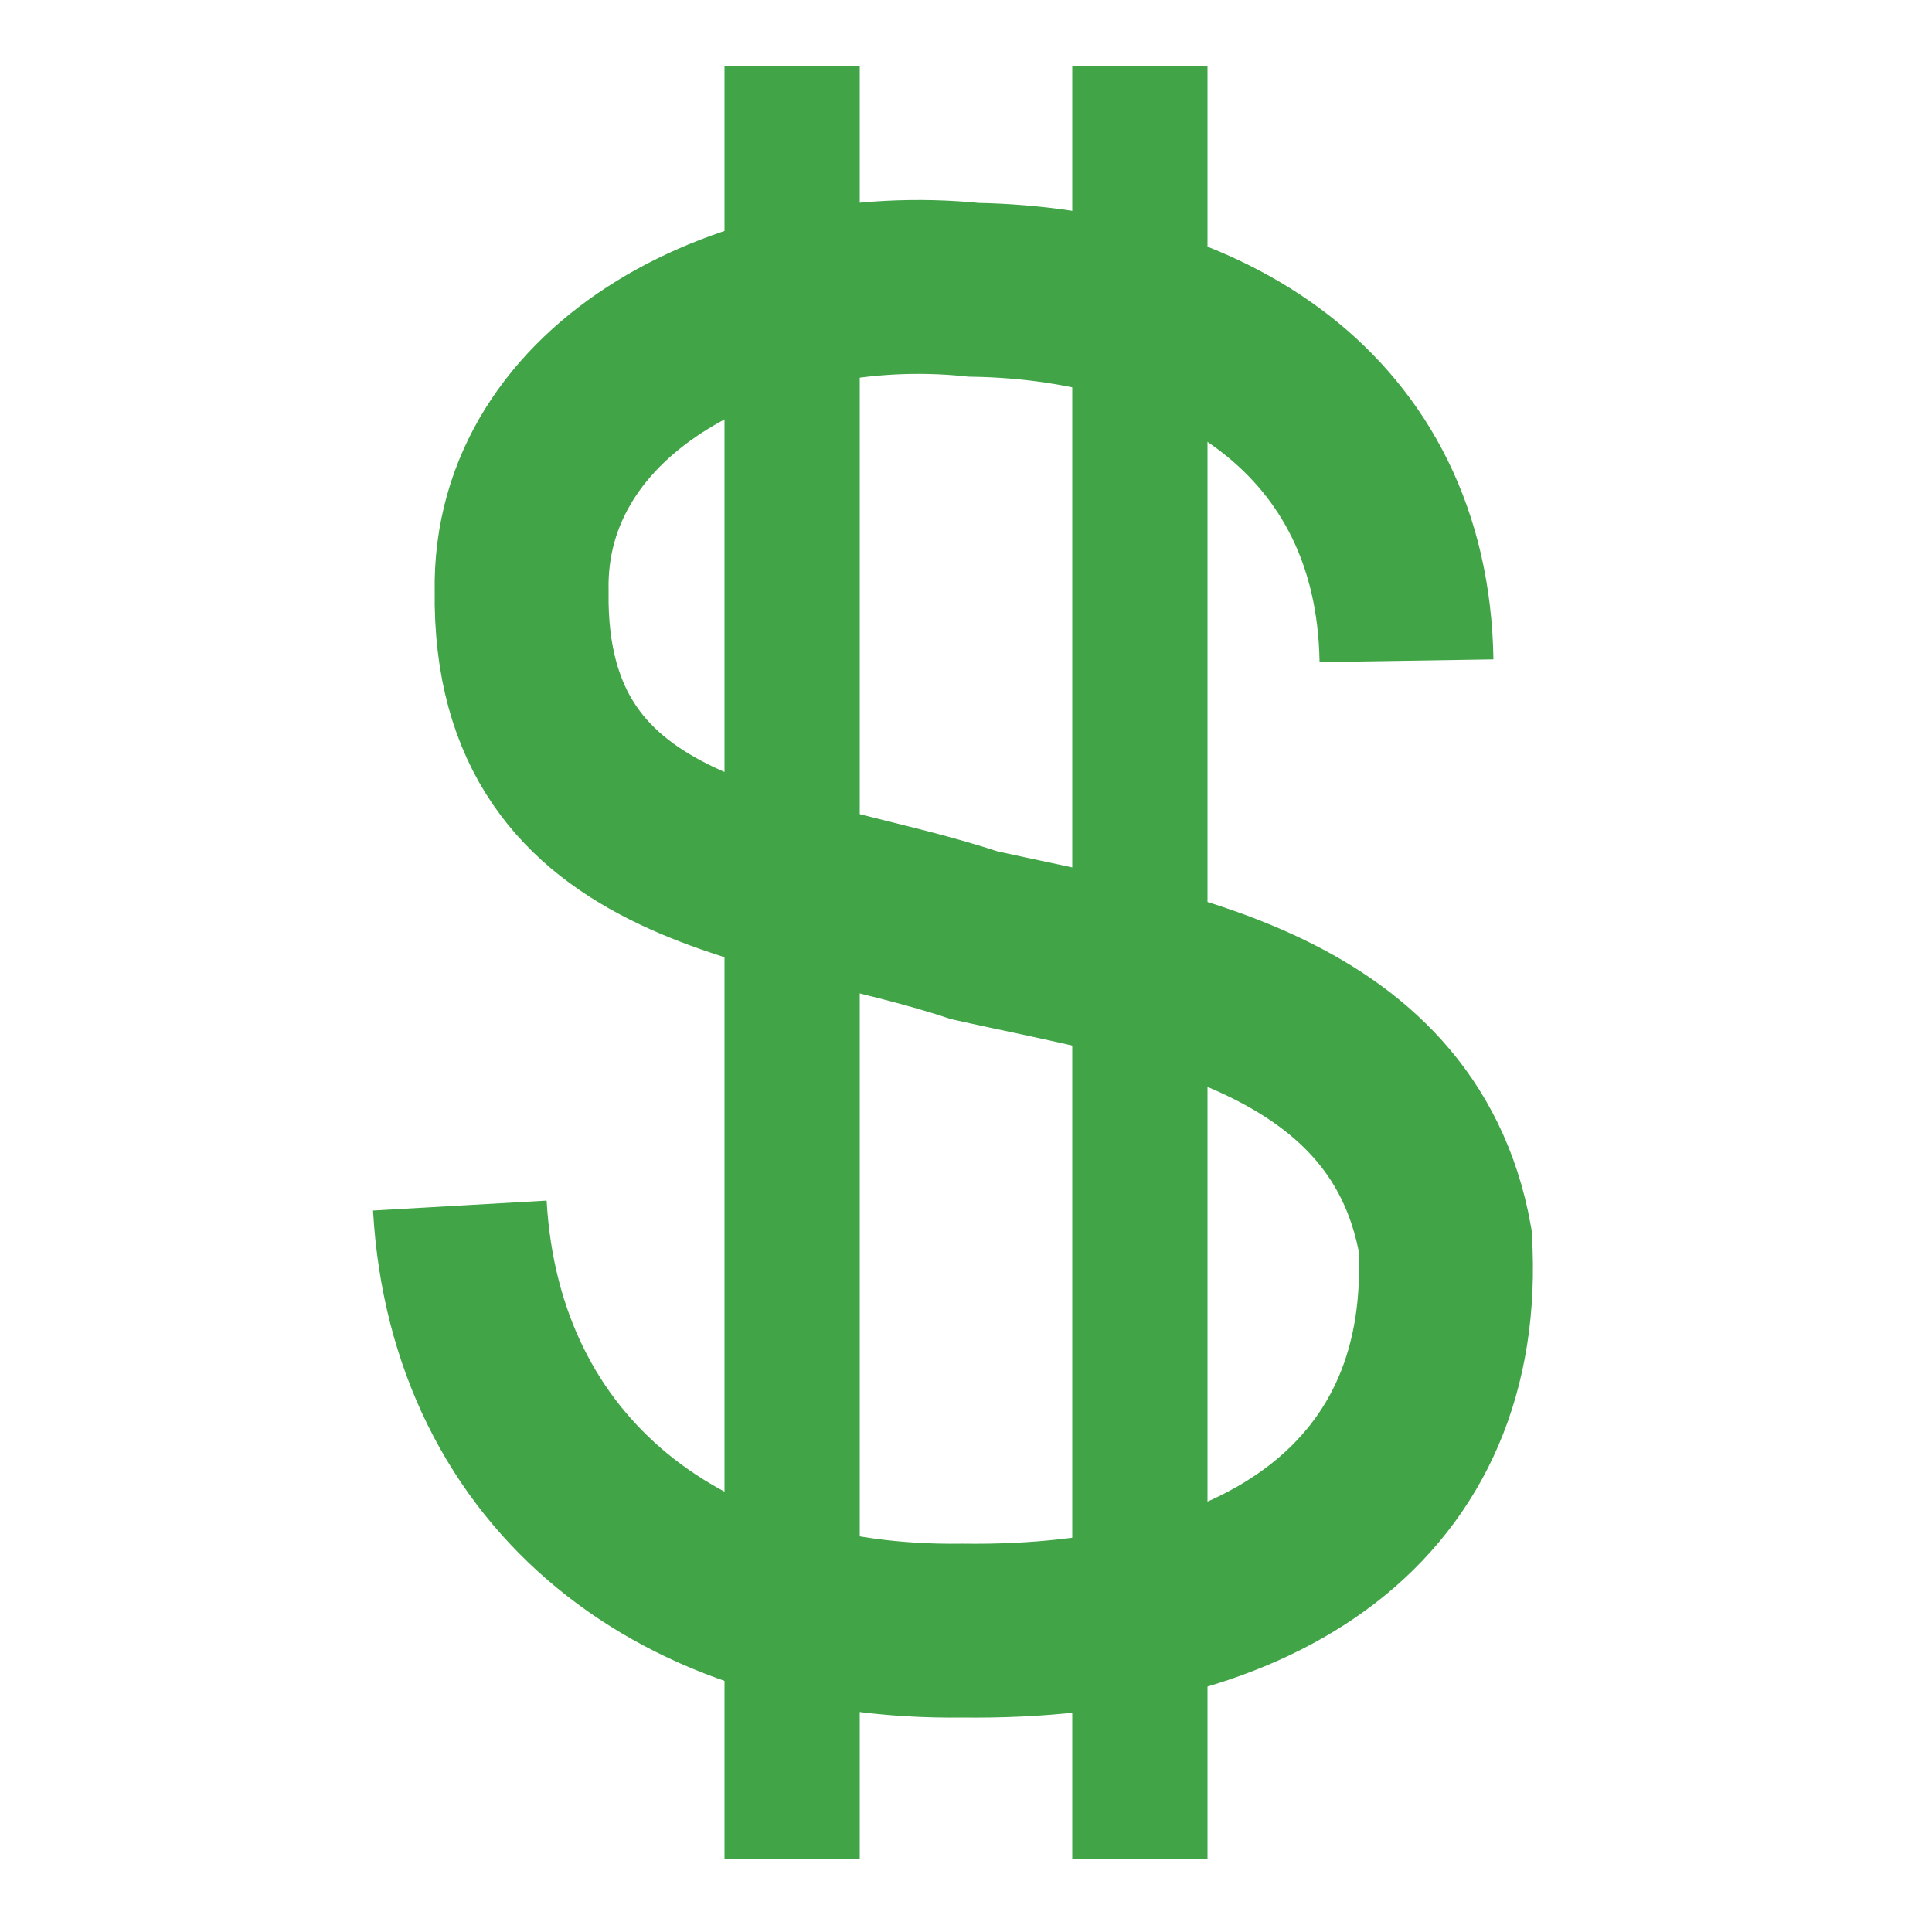
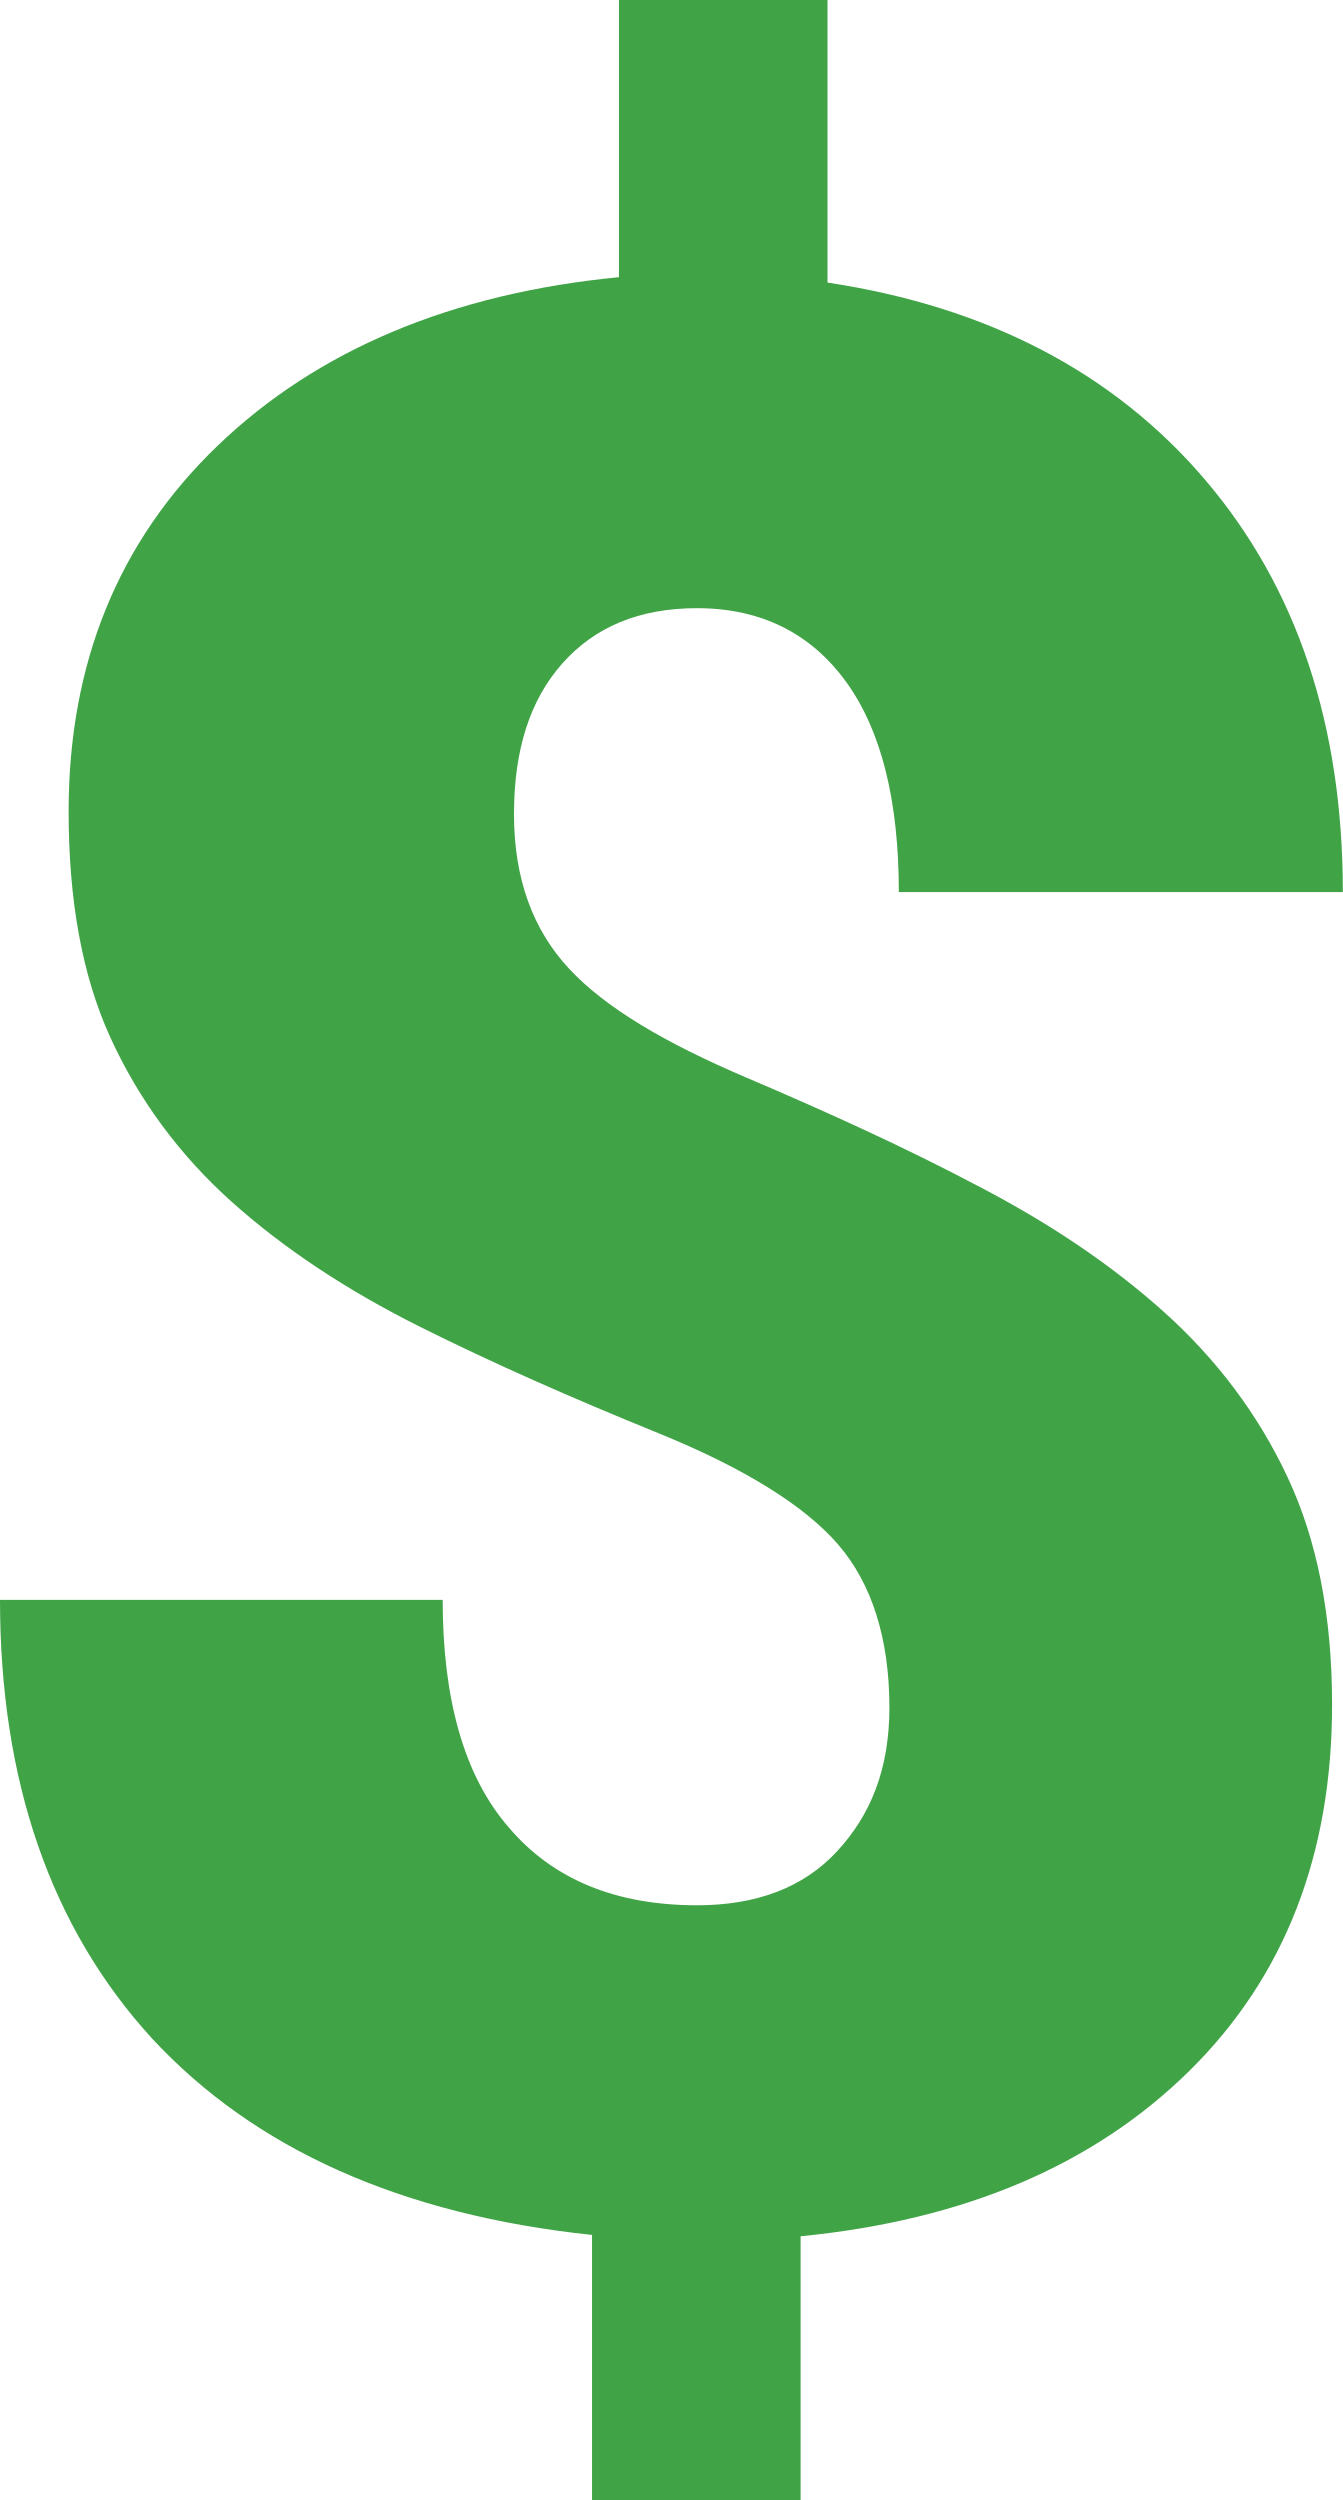
- <svg xmlns="http://www.w3.org/2000/svg" version="1.1" id="Layer_1" x="0px" y="0px" viewBox="-549 201 500 500" enable-background="new -549 201 500 500" xml:space="preserve">
-   <path fill="none" stroke="#41A447" stroke-width="45" d="M-430,513c4,70,58,111,130,110c78,1,129-34,125-101c-11-61-78-69-122-79  c-48-16-118-16-117-89c-1-53,59-84,117-78c60,1,111,32,112,96" />
-   <path fill="none" stroke="#41A447" stroke-width="35" d="M-344,218v464 M-254,682V218" />
+ <svg xmlns="http://www.w3.org/2000/svg" version="1.1" id="Layer_1" x="0px" y="0px" width="99.8px" height="185.8px" viewBox="0 0 99.8 185.8" enable-background="new 0 0 99.8 185.8" xml:space="preserve">
+   <g>
+     <path fill="#40A447" d="M66.1,126.9c0-5.1-1.3-9.2-3.8-12.1s-7-5.7-13.4-8.3c-6.4-2.6-12.3-5.2-17.7-7.9c-5.4-2.7-10.1-5.8-14-9.3   s-6.9-7.6-9-12.2c-2.1-4.6-3.1-10.2-3.1-16.8c0-11,3.7-20.1,11.1-27.2S33.6,21.8,46,20.6V0h15.5v21c11.9,1.8,21.3,6.7,28.1,14.7   c6.8,8,10.2,18.2,10.2,30.6h-33c0-6.8-1.3-12-3.9-15.6c-2.6-3.6-6.3-5.5-11.1-5.5c-4.3,0-7.6,1.4-10,4.1c-2.4,2.7-3.6,6.4-3.6,11.2   c0,4.8,1.4,8.6,4.1,11.5s7.1,5.5,13.2,8.1c6.1,2.6,11.8,5.2,17.1,8c5.4,2.8,10,5.9,13.9,9.4c3.9,3.5,7,7.6,9.2,12.3   c2.2,4.7,3.3,10.3,3.3,16.9c0,11.1-3.5,20.2-10.6,27.2c-7.1,7-16.7,11.1-28.9,12.3v19.6H44v-19.7c-14.2-1.5-25.1-6.4-32.7-14.6   C3.8,143.3,0,132.4,0,118.9h32.9c0,7.4,1.6,13.1,4.9,16.9c3.3,3.9,8,5.8,14,5.8c4.4,0,7.9-1.3,10.4-4S66.1,131.5,66.1,126.9z" />
+   </g>
</svg>
